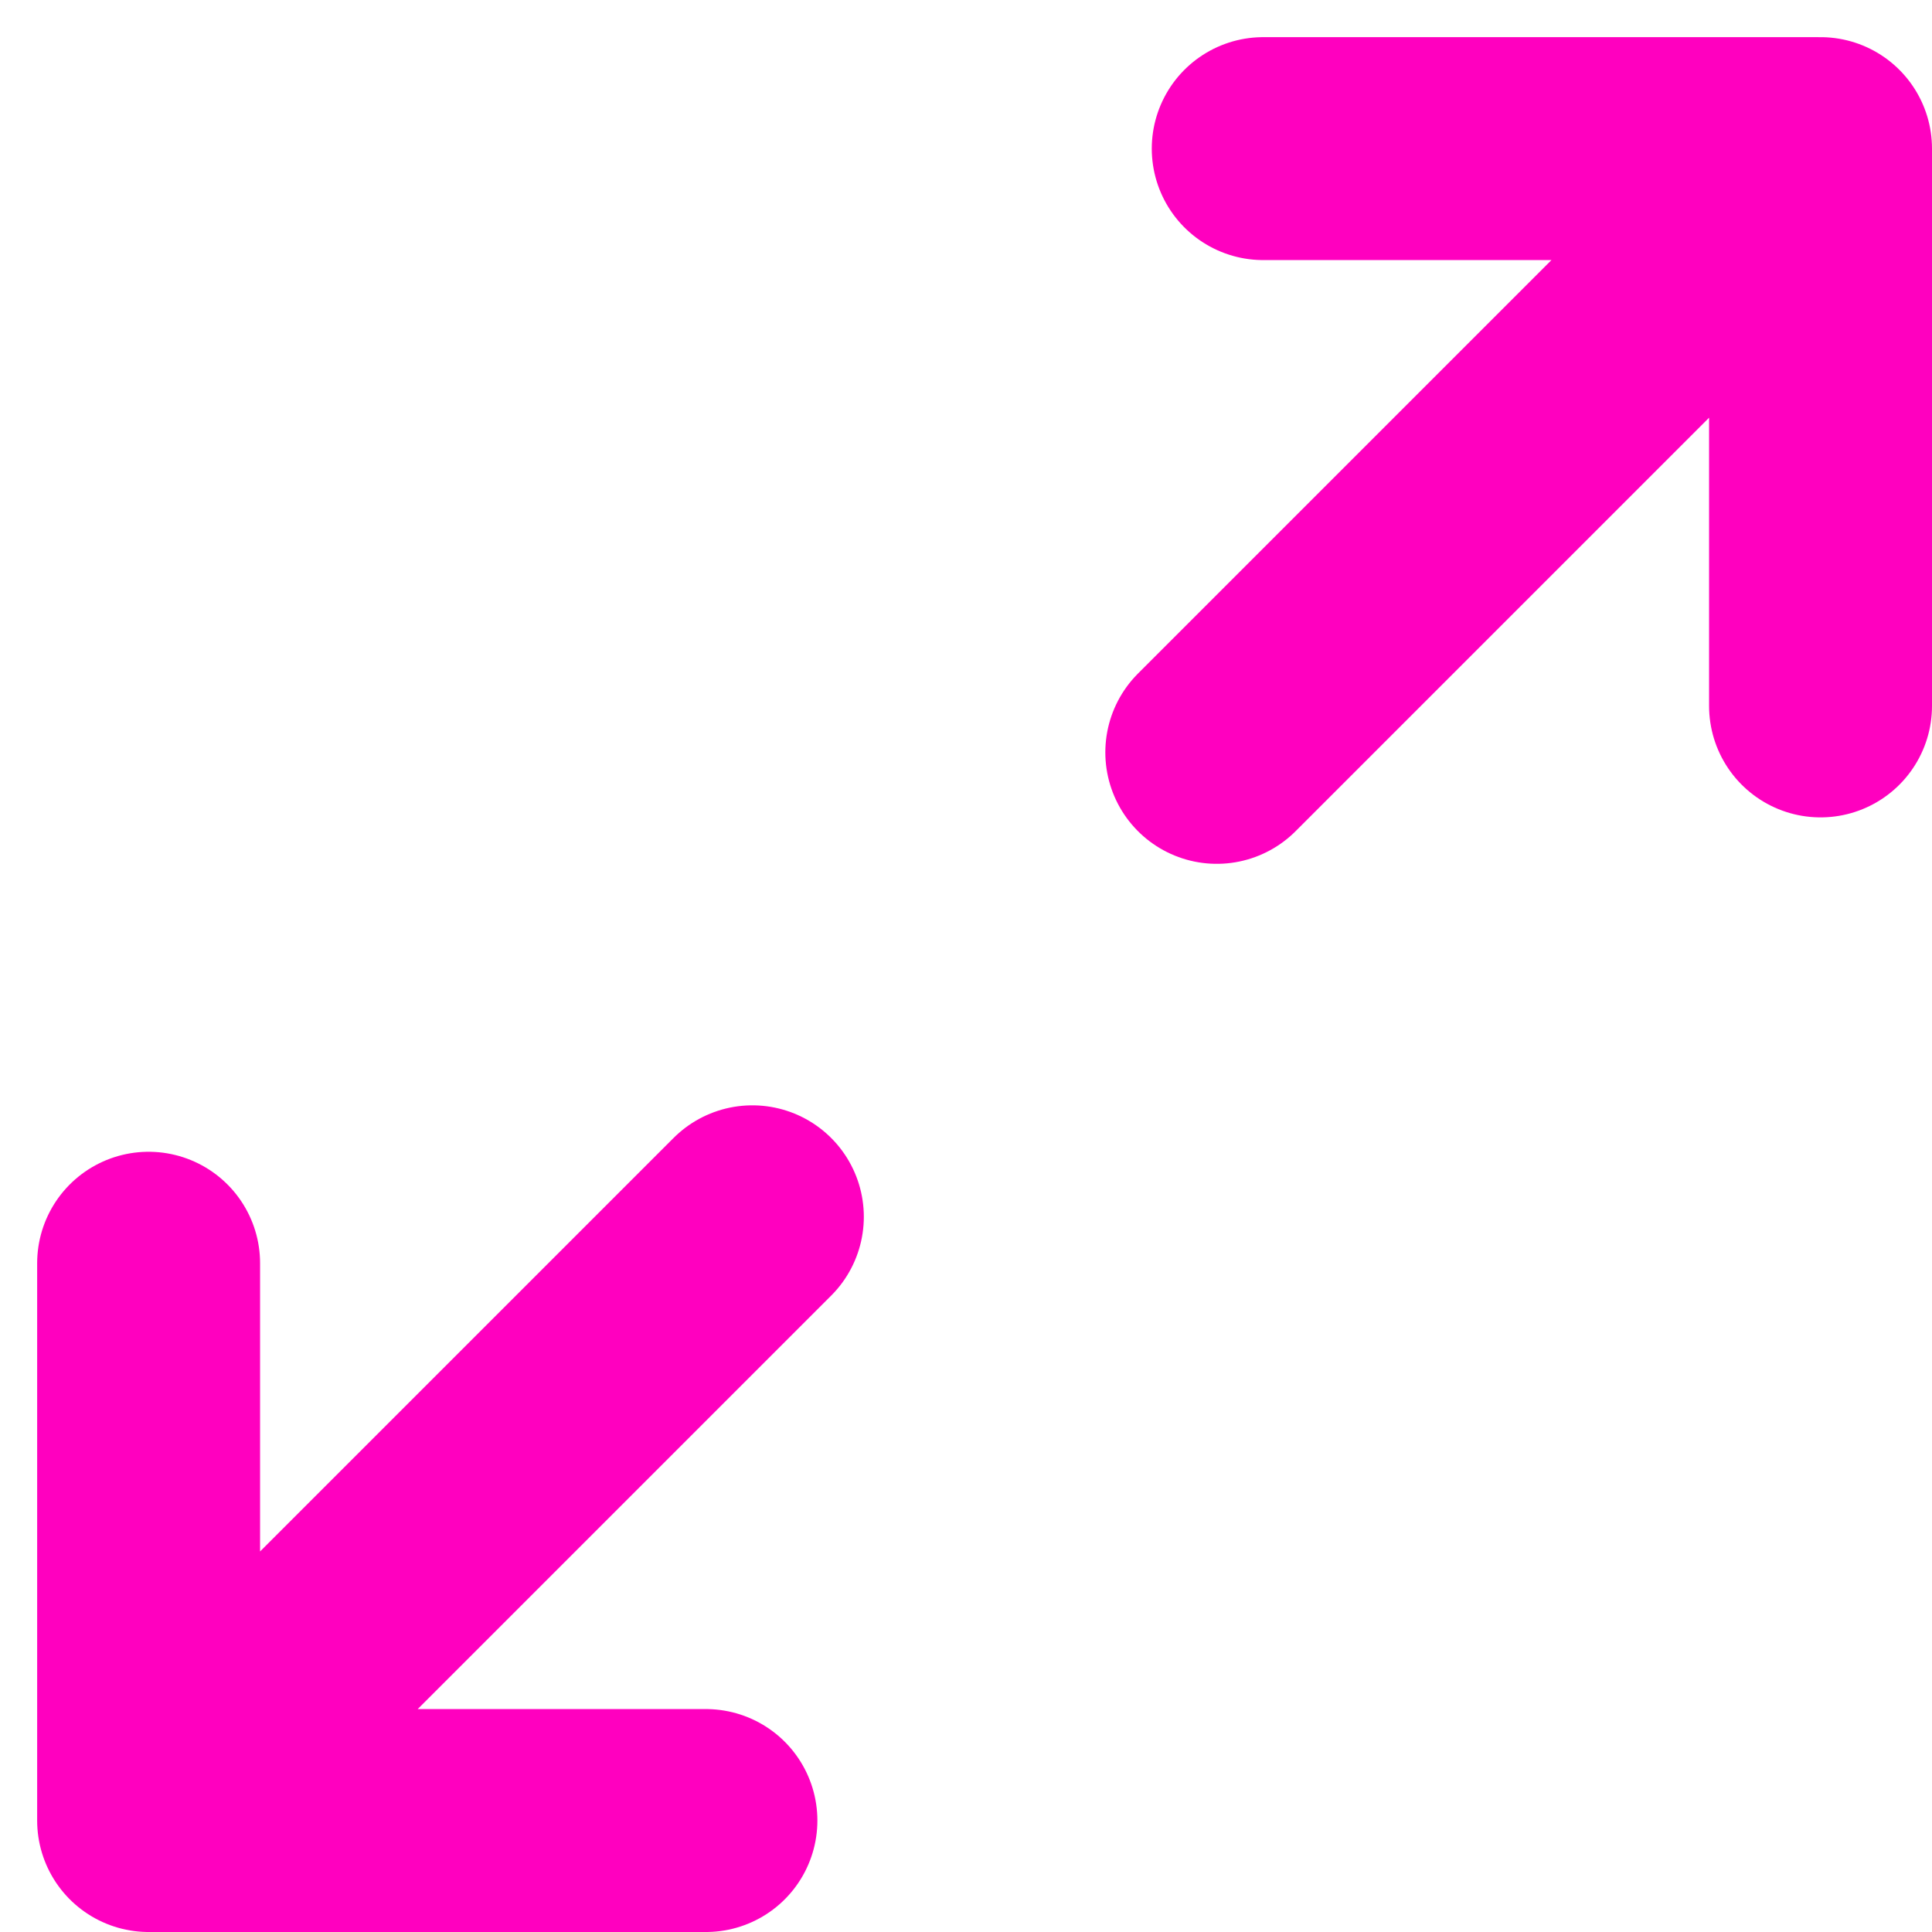
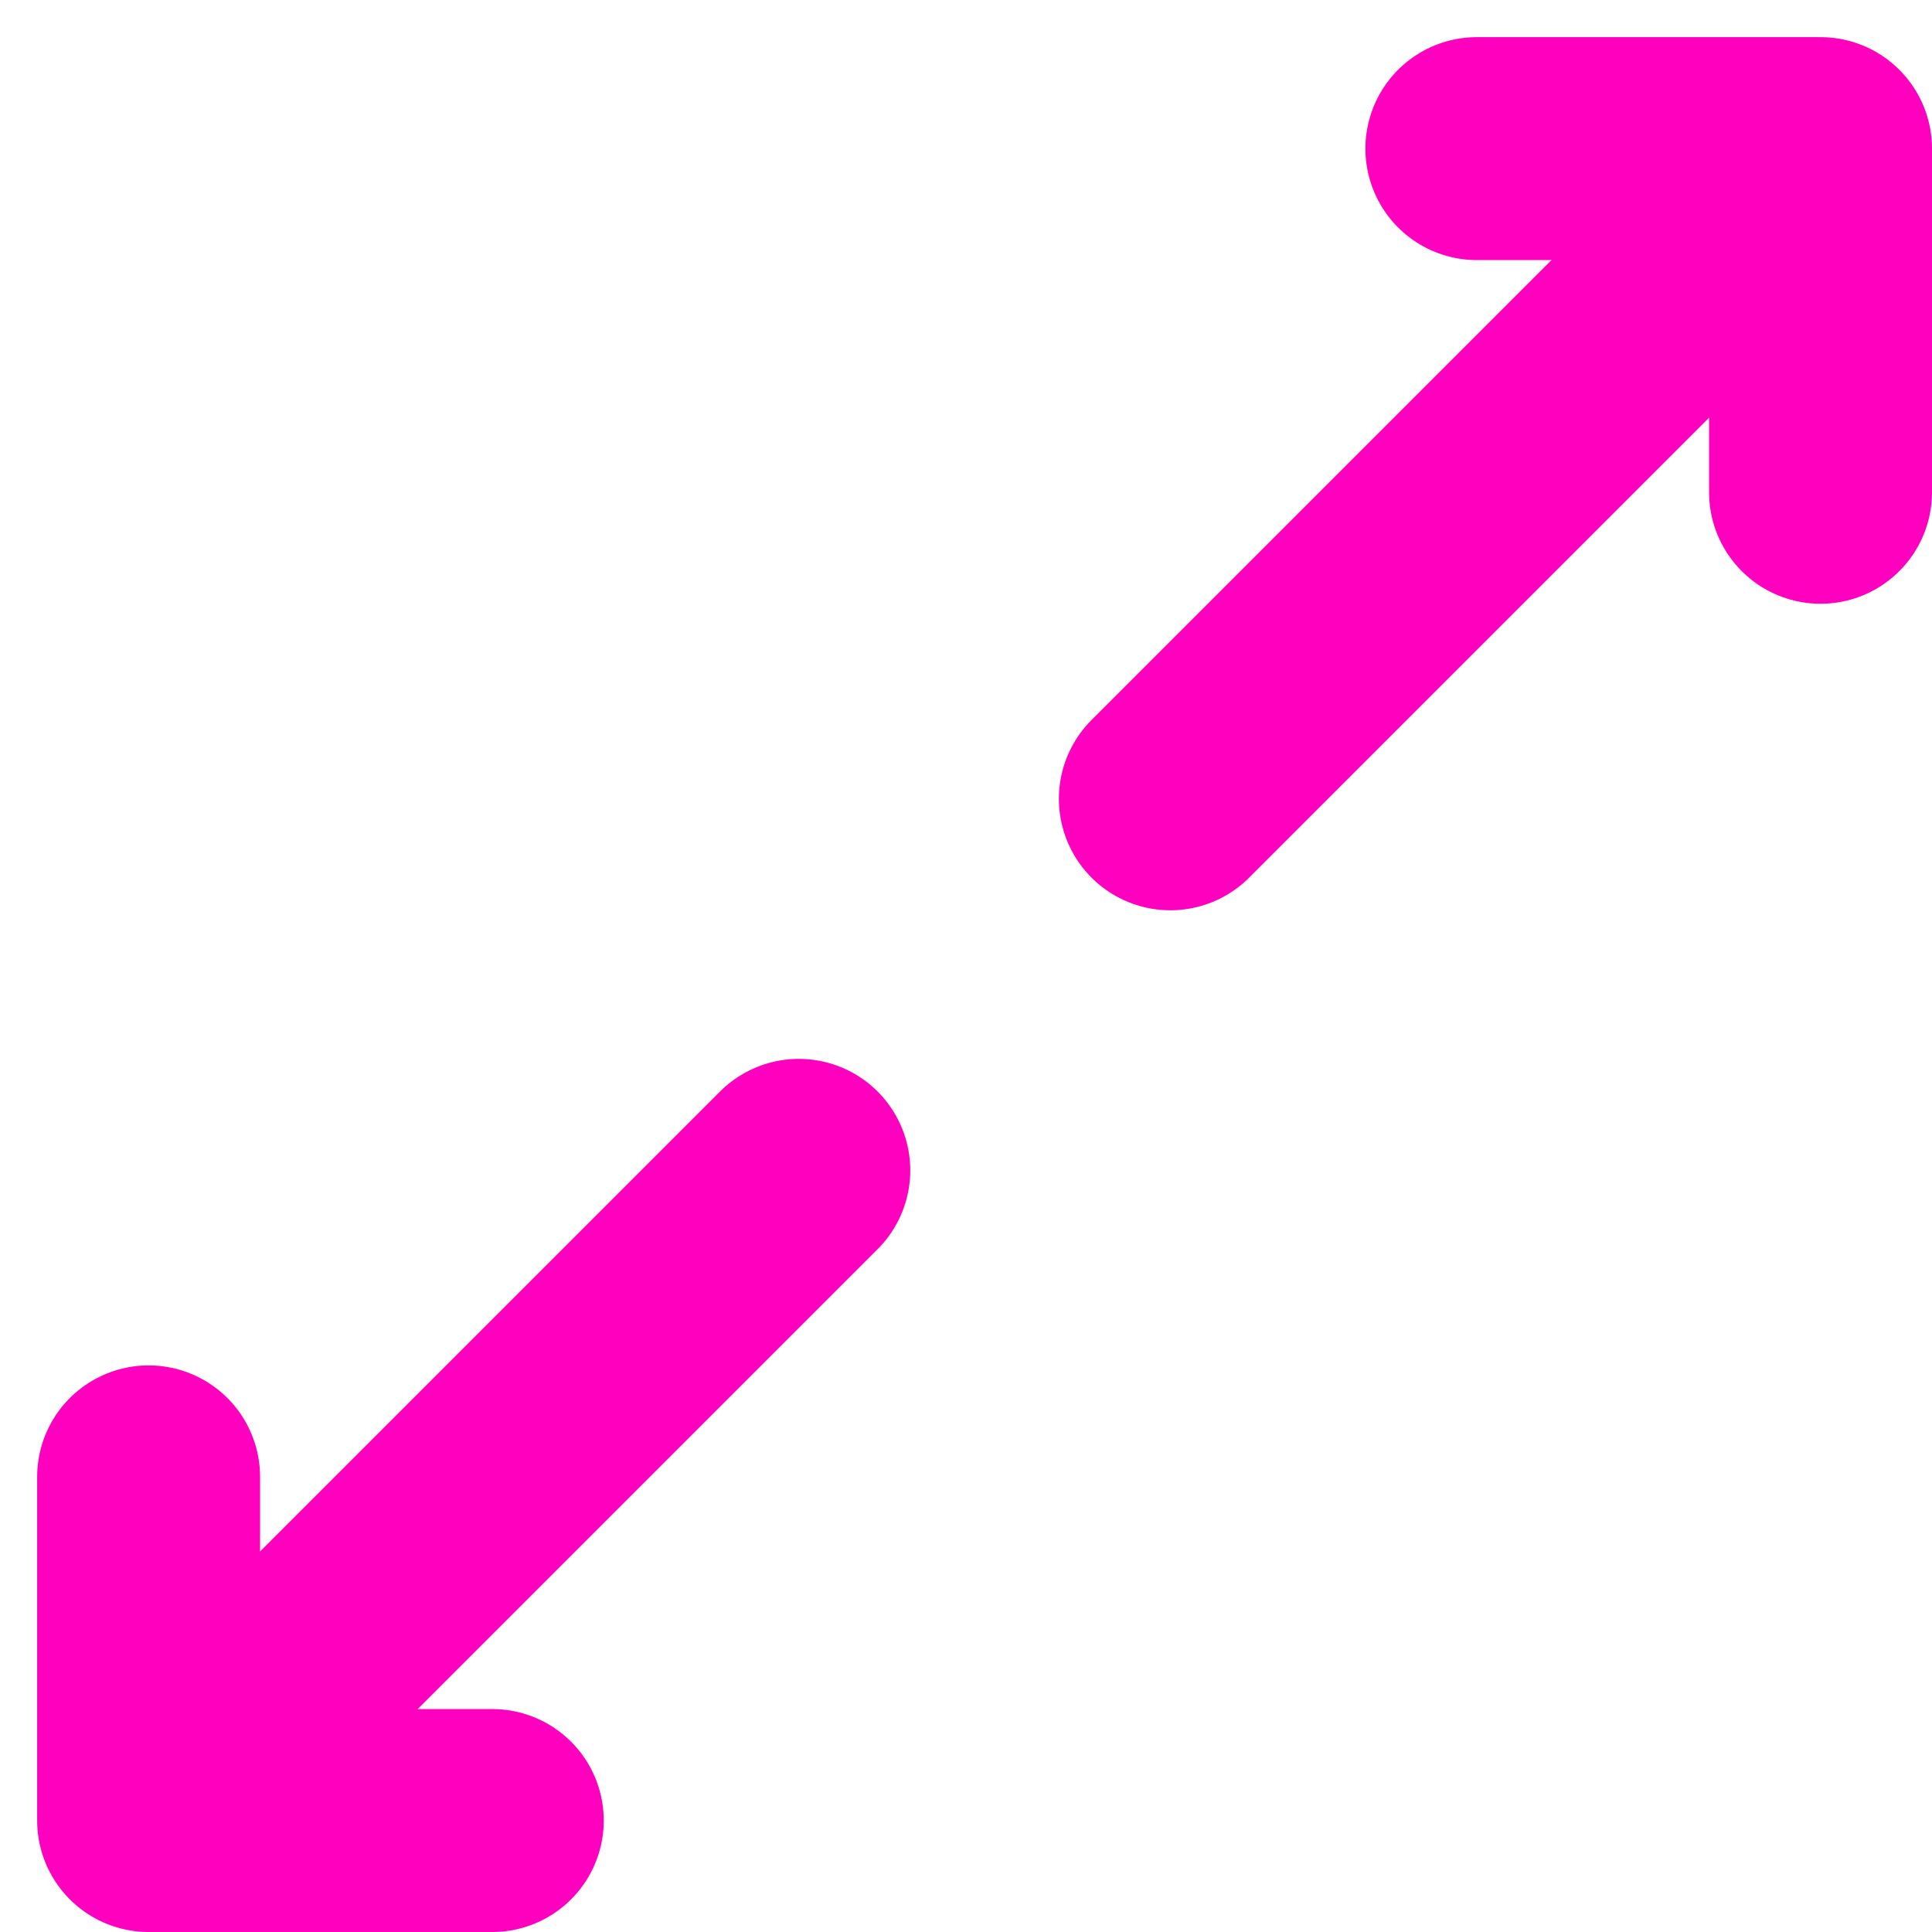
<svg xmlns="http://www.w3.org/2000/svg" width="26" height="26" viewBox="0 0 26 26" fill="none">
-   <path d="M16.375 10.125L24.5 2M24.5 2H17M24.5 2V9.5M2 24.5L10.125 16.375M2 24.5V17M2 24.5H9.5" stroke="#FF00BF" stroke-width="3" stroke-linecap="round" stroke-linejoin="round" />
+   <path d="M2 19.875V24.5H6.625" stroke="#FF00BF" stroke-width="3" stroke-linecap="round" stroke-linejoin="round" />
+   <path d="M10.75 15.75L3 23.5" stroke="#FF00BF" stroke-width="3" stroke-linecap="round" stroke-linejoin="round" />
+   <path d="M24.5 6.625V2H19.875" stroke="#FF00BF" stroke-width="3" stroke-linecap="round" stroke-linejoin="round" />
+   <path d="M15.75 10.75L23.5 3" stroke="#FF00BF" stroke-width="3" stroke-linecap="round" stroke-linejoin="round" />
</svg>
